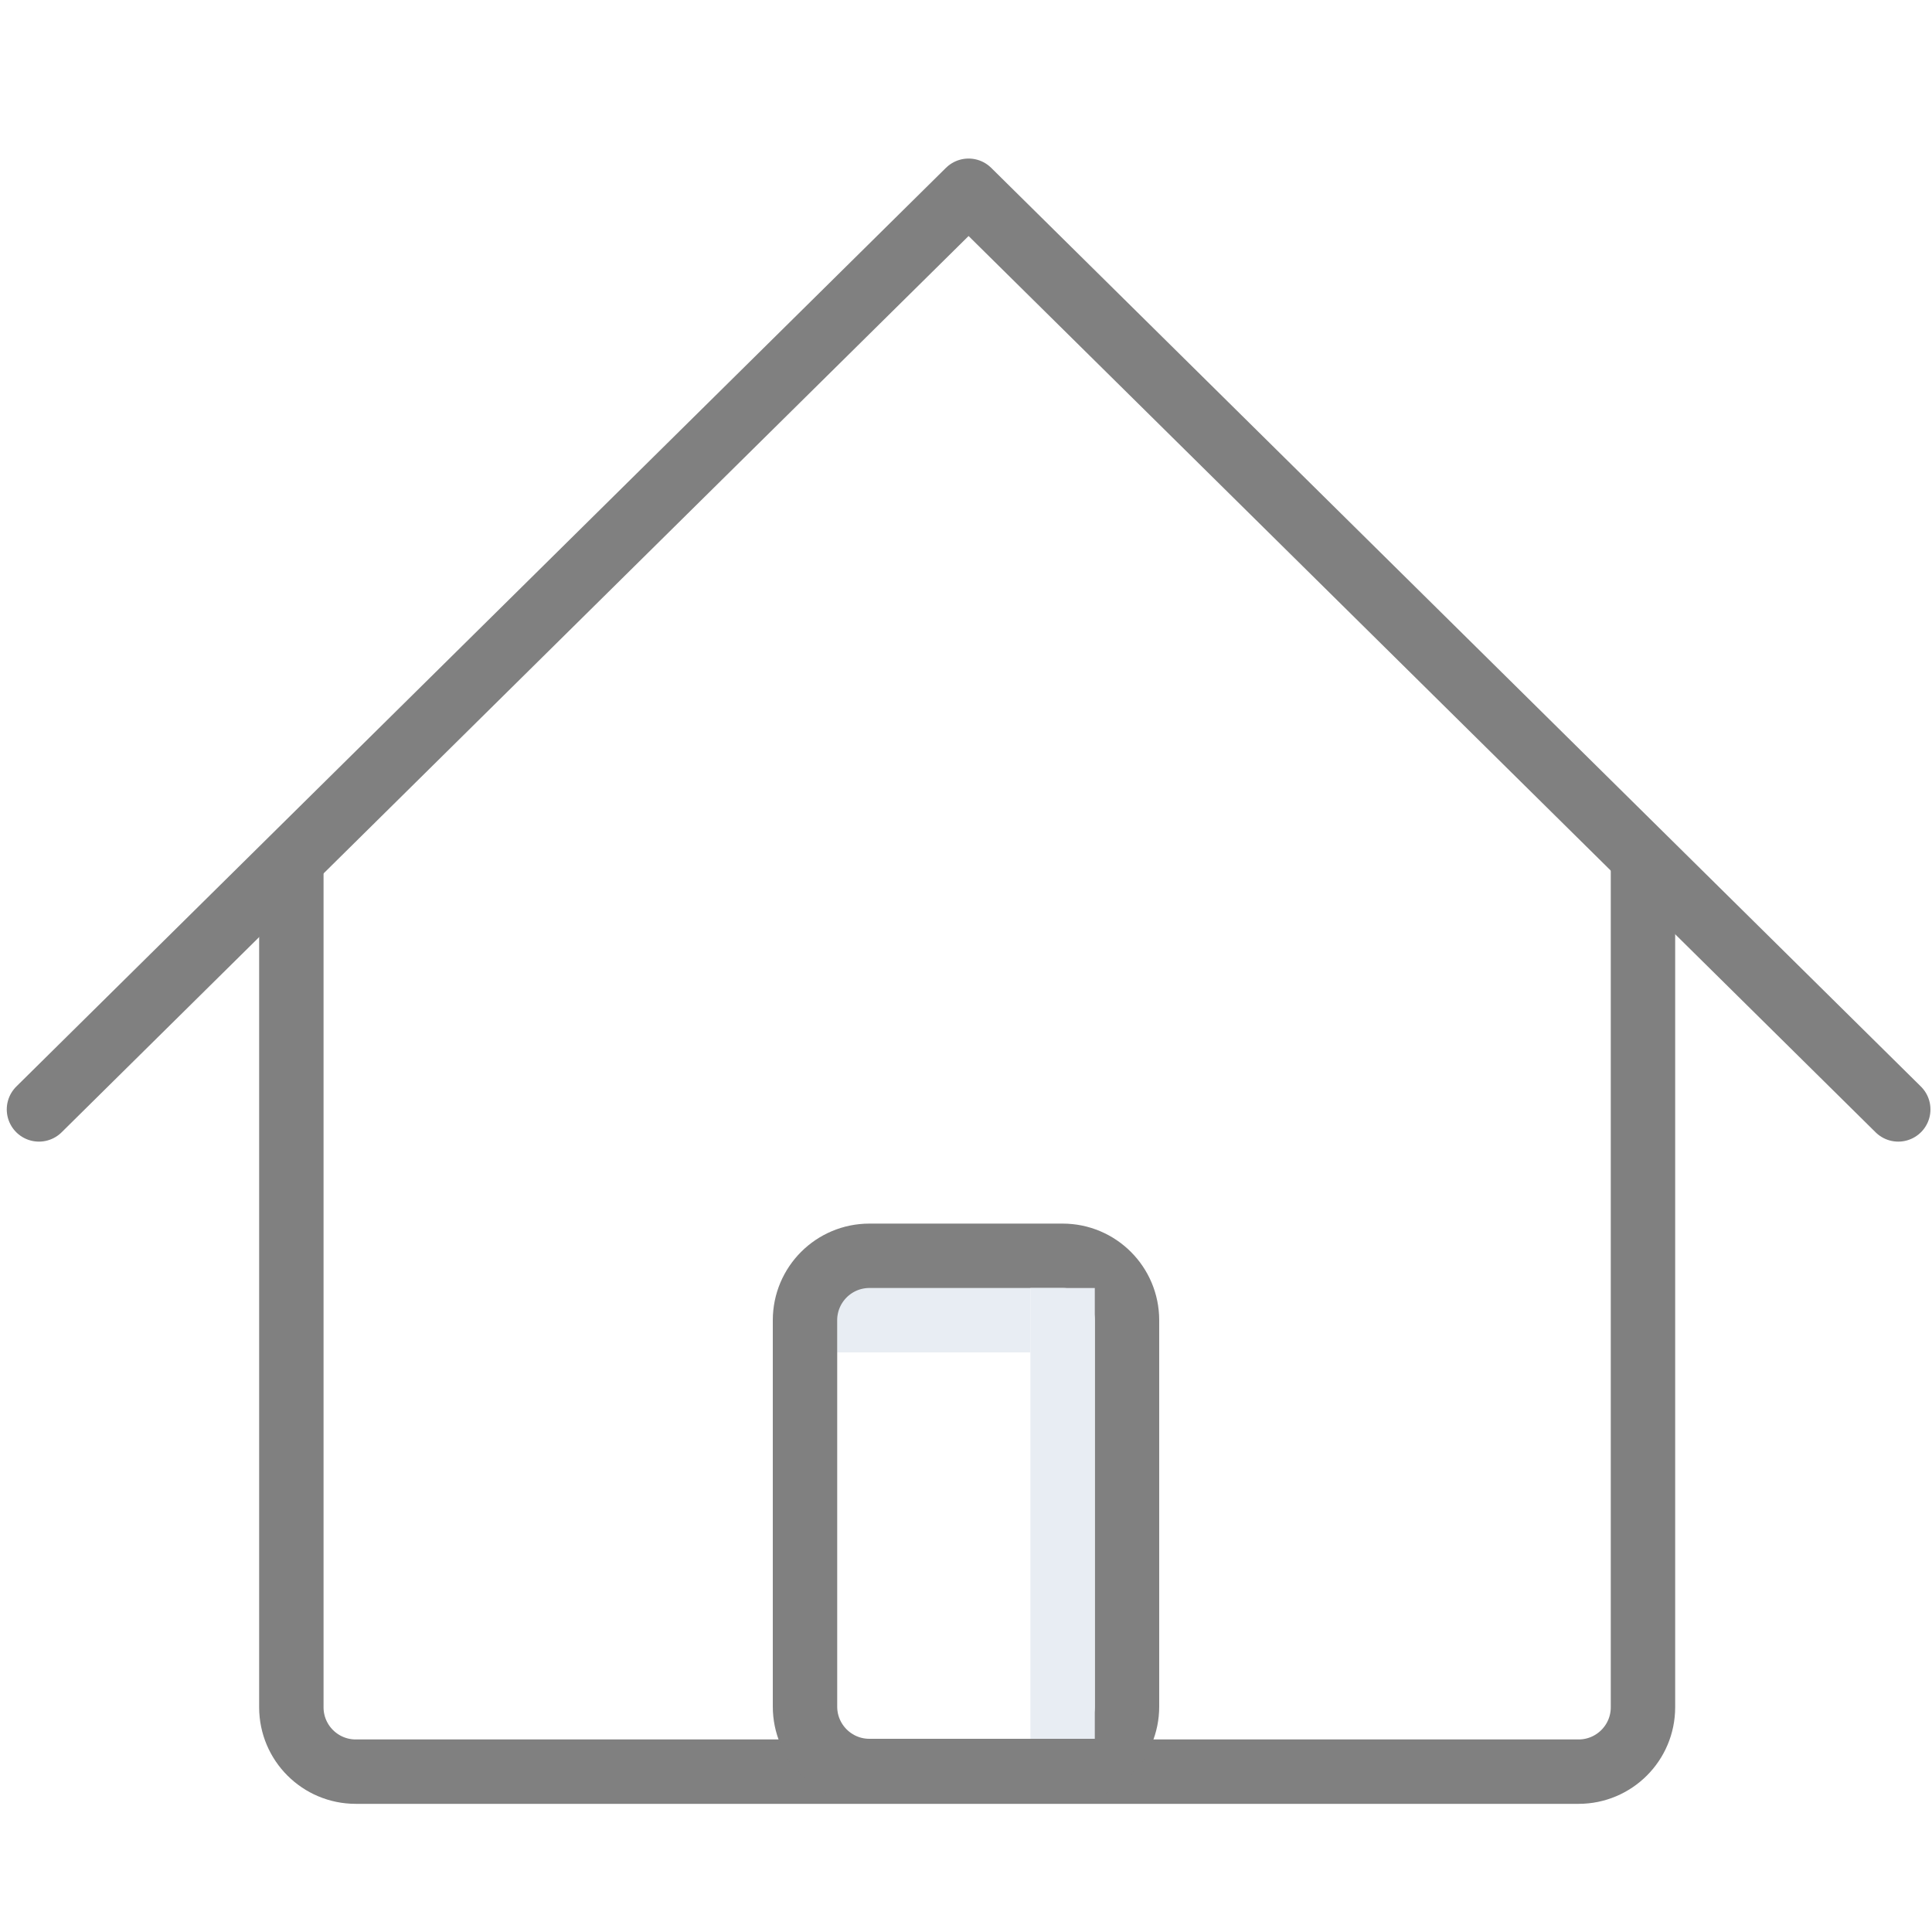
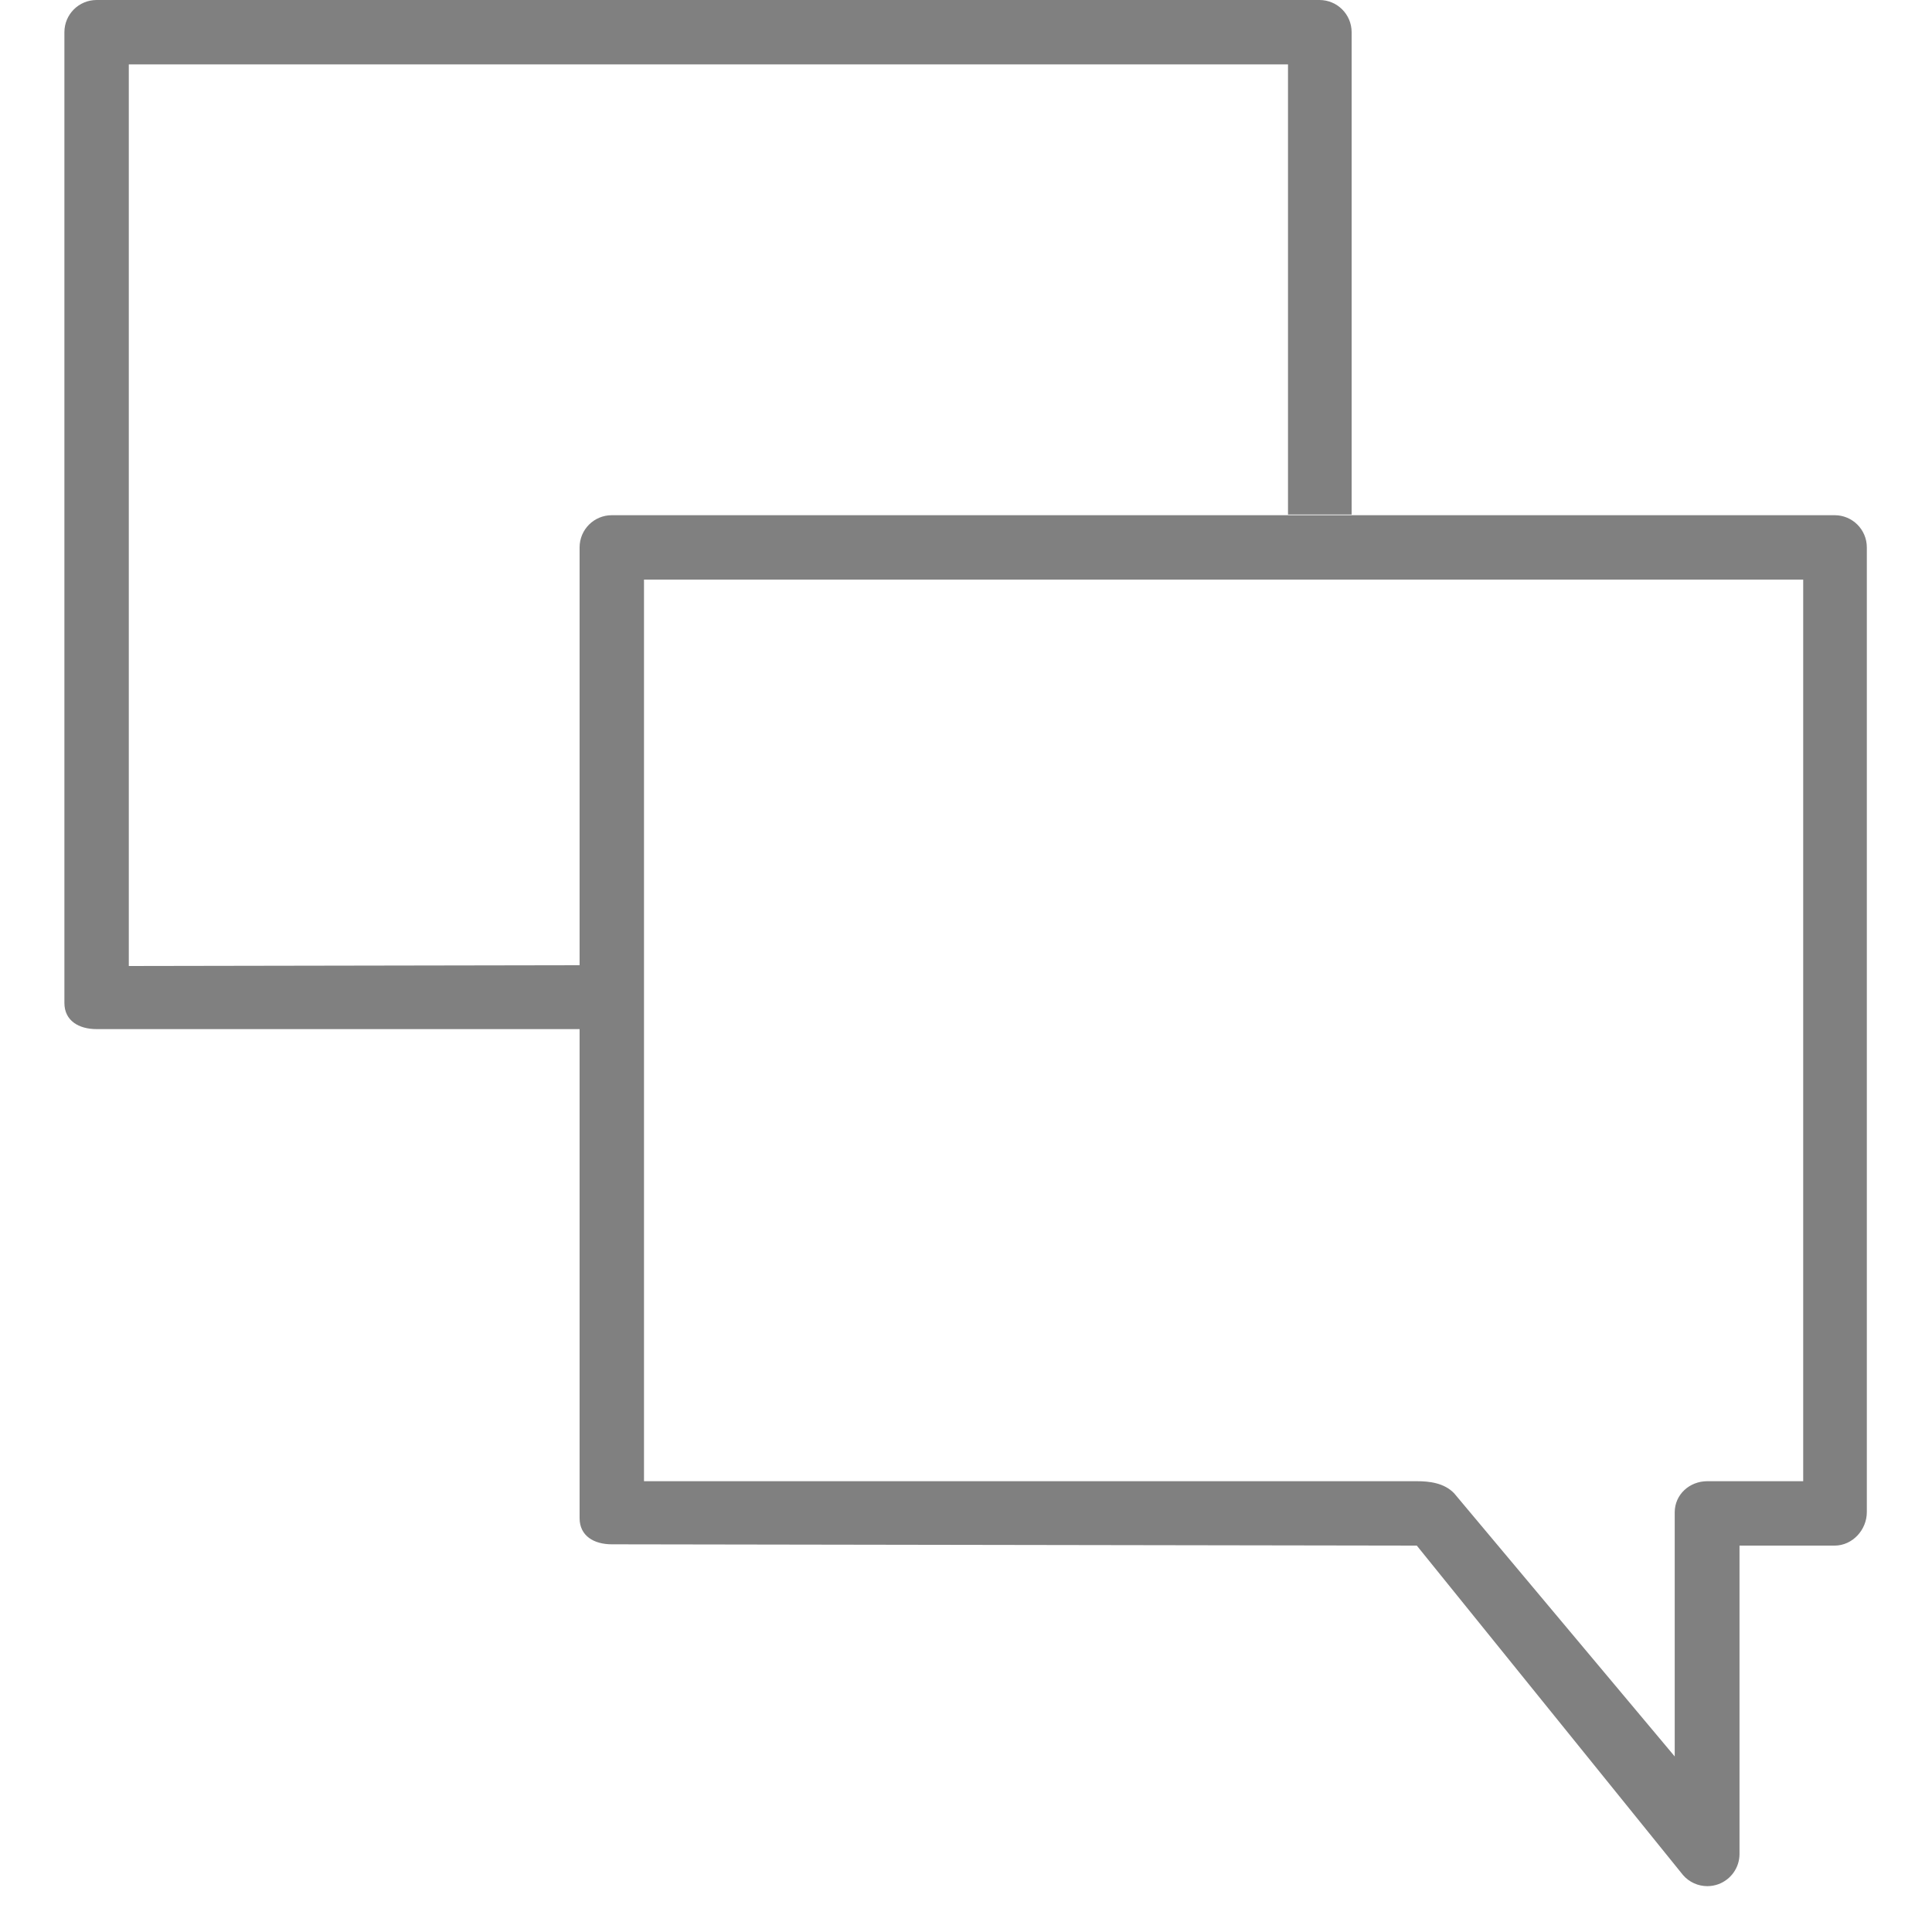
<svg xmlns="http://www.w3.org/2000/svg" width="30px" height="30px" viewBox="0 0 30 30" version="1.1">
  <defs />
-   <g id="Page-1" stroke="none" stroke-width="1" fill="none" fill-rule="evenodd">
-     <rect id="Rectangle-10" fill="#E8EDF3" x="13" y="20" width="3" height="1" />
-     <polyline id="Path-3" stroke="#808080" stroke-linecap="round" stroke-linejoin="round" points="0.605 17.227 15.04 2.962 29.476 17.227" />
-     <path d="M4.524,13.198 L4.524,26.51 L4.524,26.51 C4.524,27.063 4.972,27.51 5.524,27.51 L24.512,27.51 L24.512,27.51 C25.064,27.51 25.512,27.063 25.512,26.51 L25.512,13.198" id="Path-4" stroke="#808080" />
-     <rect id="Rectangle-8" stroke="#808080" x="12.5" y="19.5" width="5" height="8" rx="1" />
-     <rect id="Rectangle-9" fill="#E8EDF3" x="16" y="20" width="1" height="7" />
+   <g id="Welcome" stroke="none" stroke-width="1" fill="none" fill-rule="evenodd">
+     <g id="Artboard-2" transform="translate(-68, -31)">
+       <rect id="Rectangle-19-Copy" x="68" y="31" width="30" height="30" />
+       <g id="Group-9-Copy-2" transform="translate(69, 31)" fill="#808080">
+         <path d="M9,23 L21,23 C21.194,23 21.426,23.026 21.581,23.189 L25.005,27.274 L25.005,23.48 C25.007,23.205 25.236,23 25.511,23 L27,23 L27,9 L9,9 L9,23 Z M25.134,29.116 L21,24 L8.5,23.98 C8.224,23.98 8,23.85 8,23.574 L8,8.5 C8,8.223 8.224,8 8.5,8 L27.488,8 C27.764,8 27.988,8.223 27.988,8.5 L27.988,23.48 C27.988,23.757 27.764,24 27.488,24 L26.011,24 L26.011,28.791 C26.01,28.999 25.88,29.184 25.685,29.257 C25.628,29.278 25.569,29.288 25.511,29.288 C25.369,29.288 25.23,29.227 25.134,29.116 Z" id="Page-1" />
+         <path d="M8,14.988 L1,15 L1,1 L19,1 L19,7.99 L19.988,7.99 L19.988,0.5 C19.988,0.223 19.764,0 19.488,0 L0.5,0 C0.224,0 0,0.223 0,0.5 L0,15.574 C0,15.85 0.224,15.98 0.5,15.98 L8,15.98 L8,14.988 Z" id="Fill-1" />
+       </g>
+     </g>
  </g>
</svg>
